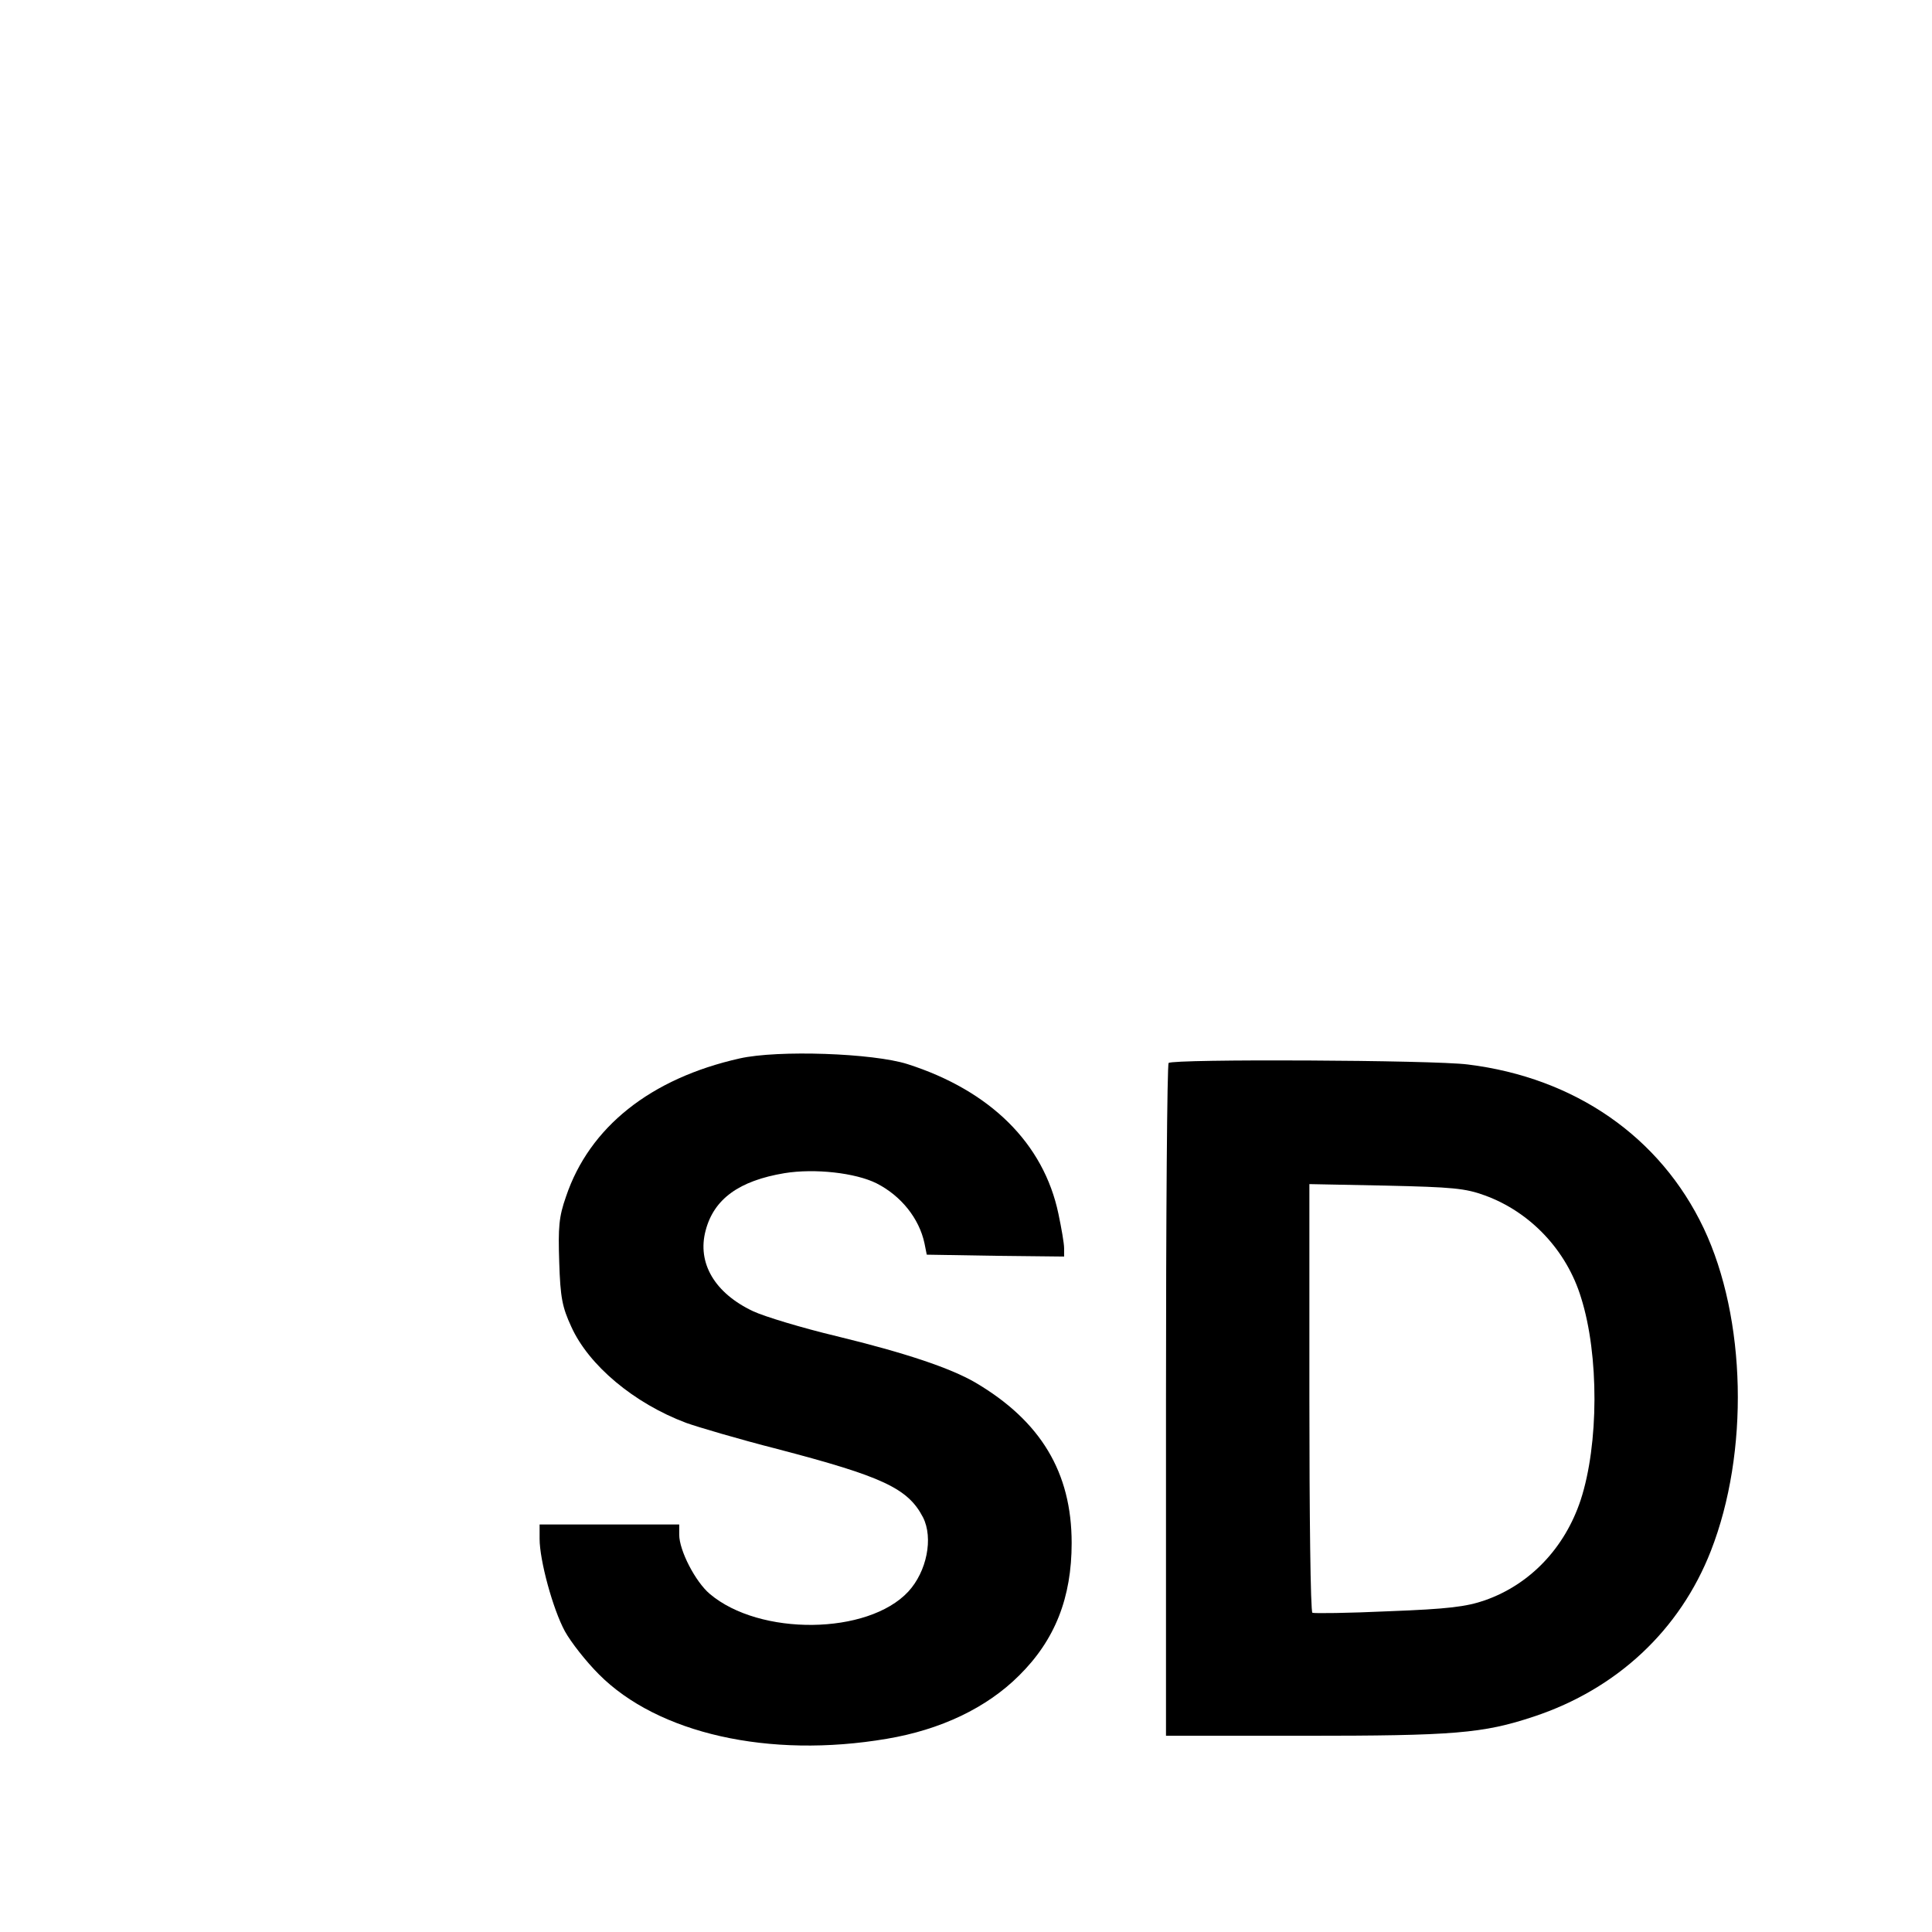
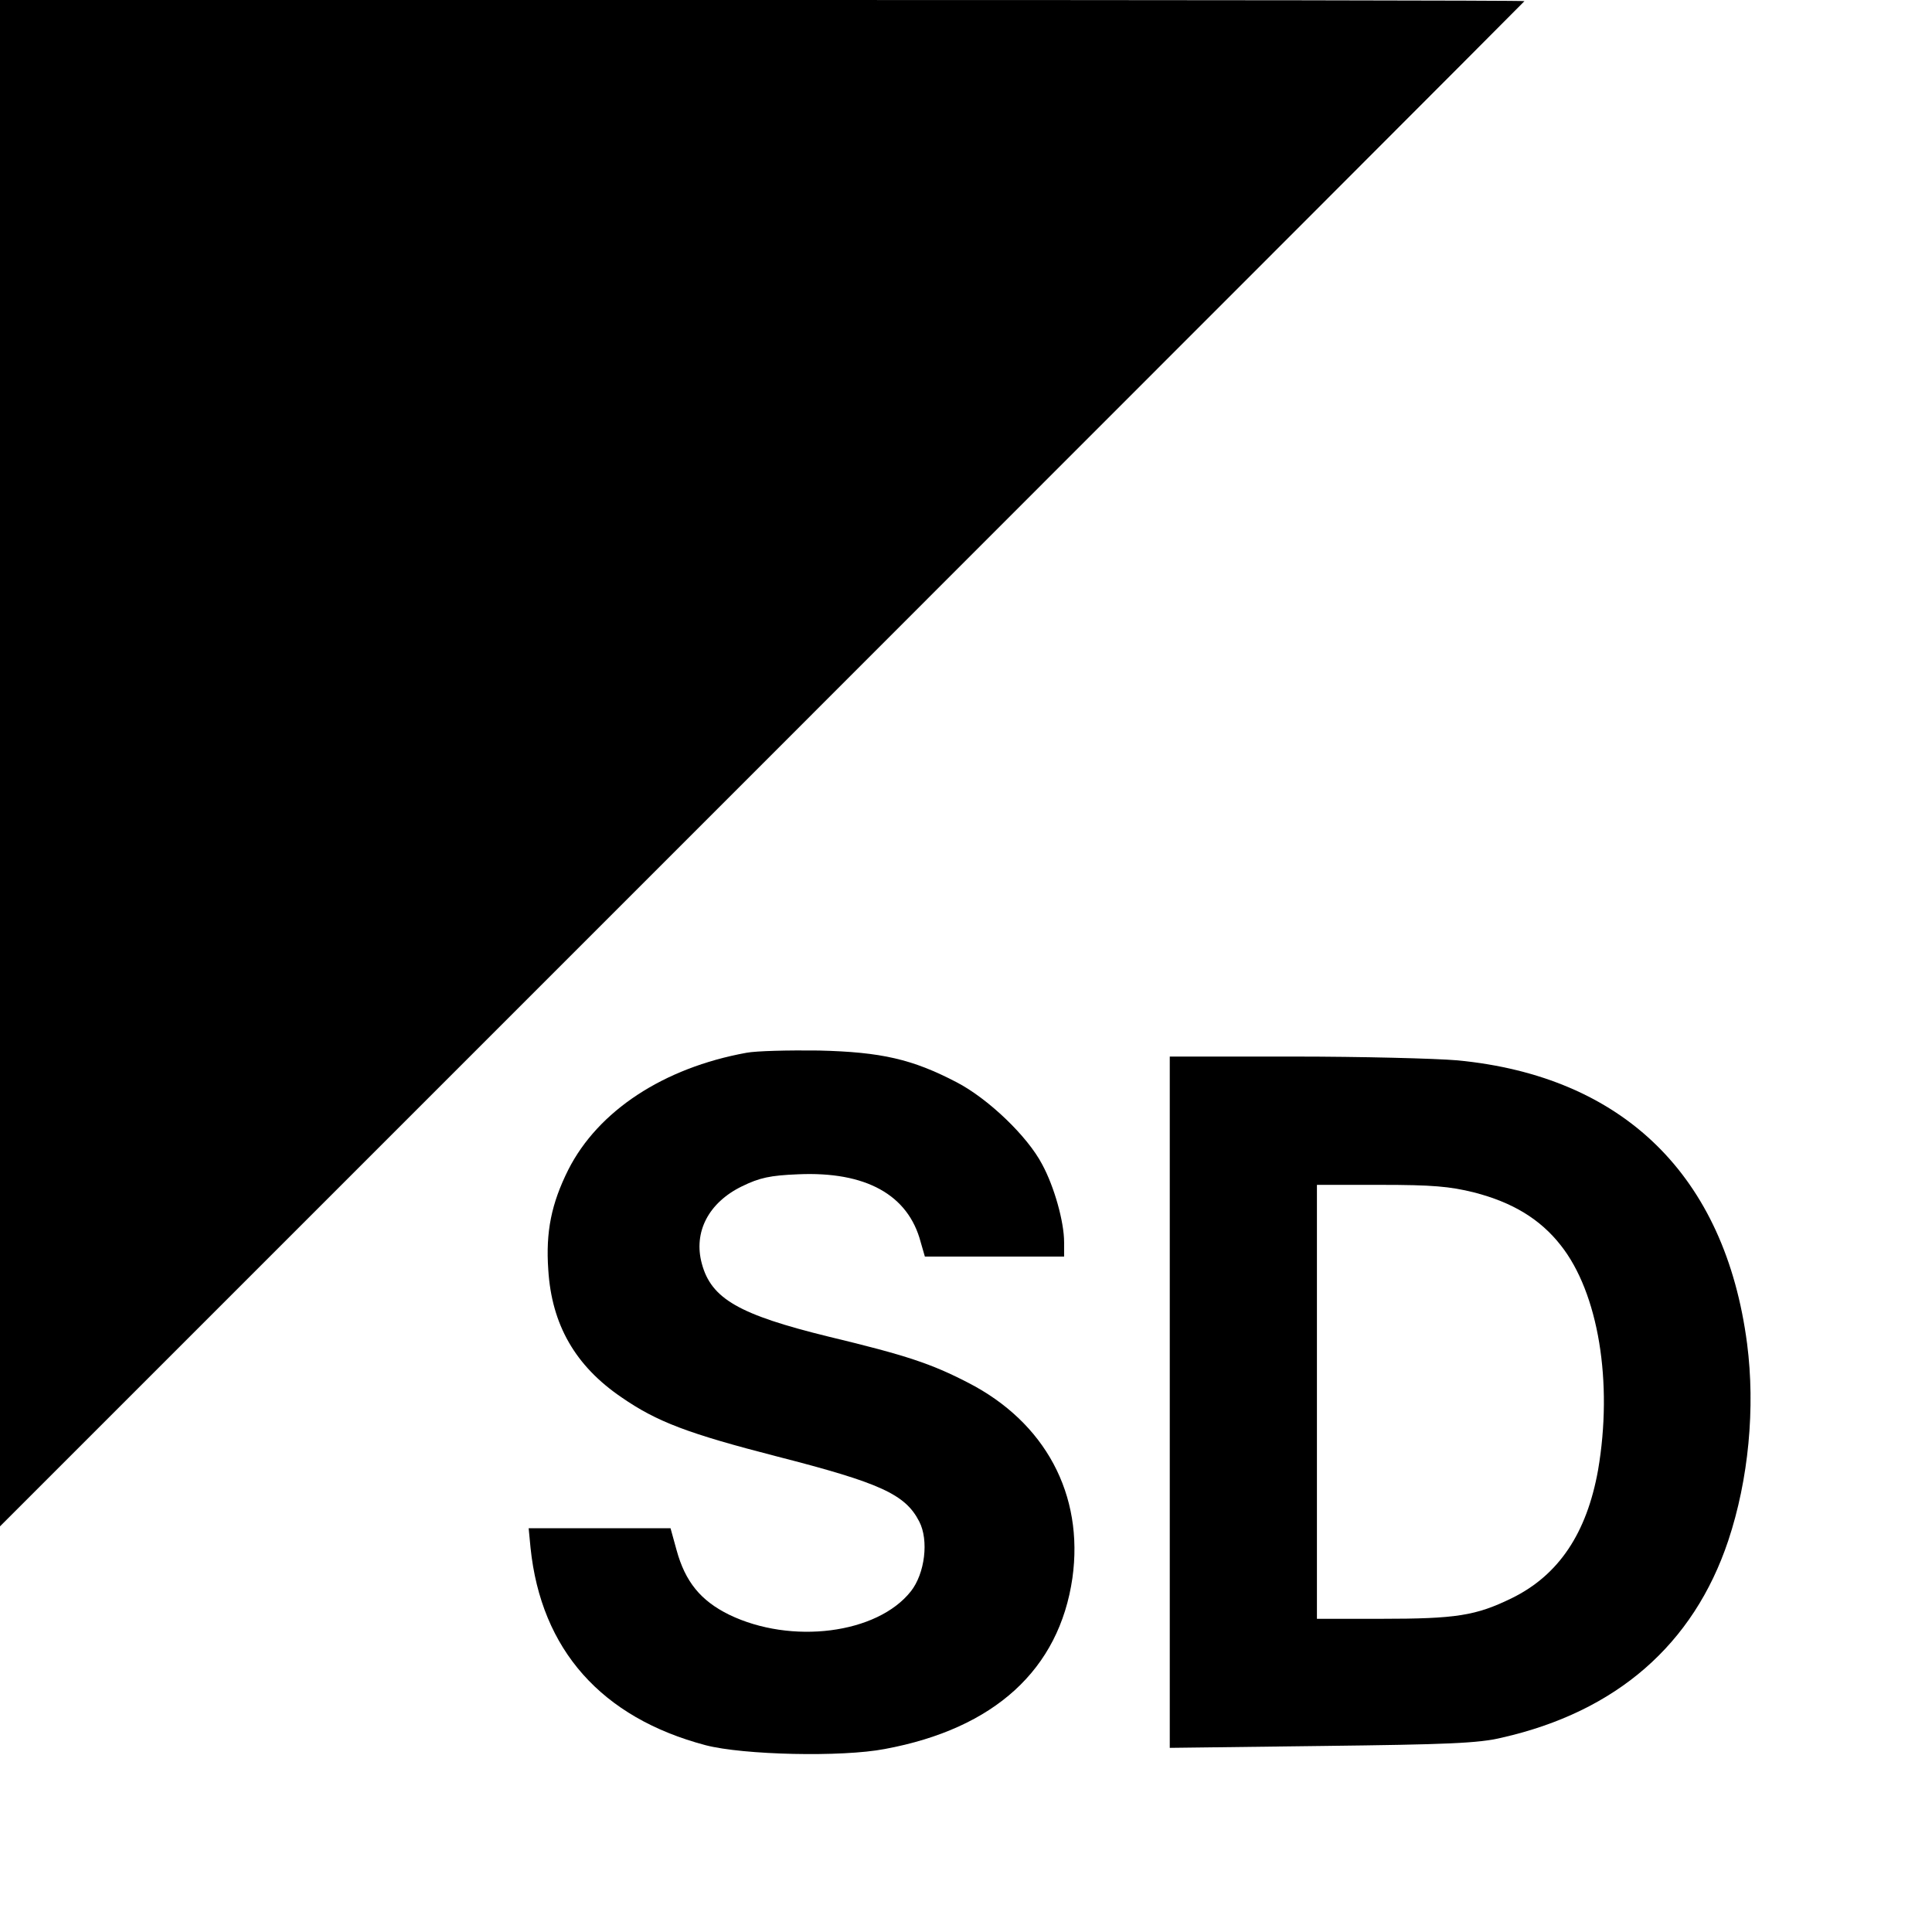
<svg xmlns="http://www.w3.org/2000/svg" version="1.0" width="512pt" height="512pt" viewBox="0 0 512 512" preserveAspectRatio="xMidYMid meet">
  <g transform="translate(0,512) scale(0.1,-0.1)" fill="#000000" stroke="none">
-     <path d="M1960 2315 c-236 -53 -398 -182 -460 -366 -19 -54 -21 -81 -18 -174 3 -94 8 -119 32 -171 46 -102 166 -203 305 -255 31 -11 139 -43 241 -69 279 -73 346 -104 386 -181 28 -55 10 -144 -39 -197 -107 -115 -394 -118 -526 -6 -38 32 -81 115 -81 157 l0 27 -185 0 -185 0 0 -38 c0 -57 35 -186 67 -245 16 -29 56 -80 90 -114 156 -157 451 -224 763 -171 143 24 265 82 351 168 95 94 139 206 139 351 0 187 -82 323 -255 425 -67 39 -187 79 -368 123 -92 22 -191 52 -221 66 -102 48 -149 128 -126 214 22 84 89 132 209 152 80 13 188 1 244 -27 65 -33 113 -93 127 -159 l6 -30 182 -3 182 -2 0 22 c0 13 -7 53 -15 91 -39 187 -181 327 -400 397 -91 29 -343 38 -445 15z" />
-     <path d="M3097 2303 c-4 -3 -7 -406 -7 -895 l0 -888 364 0 c399 0 476 6 611 51 220 73 387 229 469 439 102 261 94 616 -19 855 -115 242 -341 399 -625 434 -92 12 -782 15 -793 4z m838 -351 c121 -44 217 -146 255 -271 48 -152 47 -389 -1 -536 -42 -127 -134 -224 -254 -266 -49 -17 -97 -23 -255 -29 -107 -5 -198 -6 -202 -4 -5 3 -8 260 -8 570 l0 566 203 -4 c176 -4 210 -7 262 -26z" />
+     <path d="M0 3098 l0 -2023 2020 2020 c1111 1111 2020 2021 2020 2022 0 2 -909 3 -2020 3 l-2020 0 0 -2022z" />
+     <path d="M1978 2330 c-220 -40 -393 -154 -472 -310 -45 -90 -60 -165 -53 -265 9 -146 72 -255 194 -338 94 -65 176 -96 413 -157 273 -70 339 -100 376 -172 26 -50 15 -138 -22 -185 -89 -113 -317 -142 -482 -62 -75 37 -116 87 -139 171 l-16 58 -188 0 -188 0 5 -52 c28 -270 188 -450 464 -523 100 -26 361 -32 475 -10 291 54 462 211 497 453 31 221 -72 413 -277 518 -97 50 -162 72 -370 122 -236 58 -310 100 -335 193 -23 84 18 162 106 205 47 23 75 29 149 32 179 8 292 -54 325 -180 l11 -38 184 0 185 0 0 38 c0 54 -26 147 -58 206 -39 75 -144 175 -227 218 -117 61 -199 80 -365 84 -80 1 -166 -1 -192 -6z" />
+     <path d="M3100 1404 l0 -916 403 5 c332 4 415 7 477 22 304 69 508 247 600 522 54 162 72 352 50 522 -58 445 -328 709 -768 751 -59 5 -254 10 -434 10 l-328 0 0 -916z m806 556 c102 -26 176 -71 230 -140 100 -126 139 -363 99 -596 -30 -167 -104 -278 -228 -339 -96 -47 -148 -55 -348 -55 l-169 0 0 575 0 575 168 0 c137 0 184 -4 248 -20z" />
  </g>
</svg>
